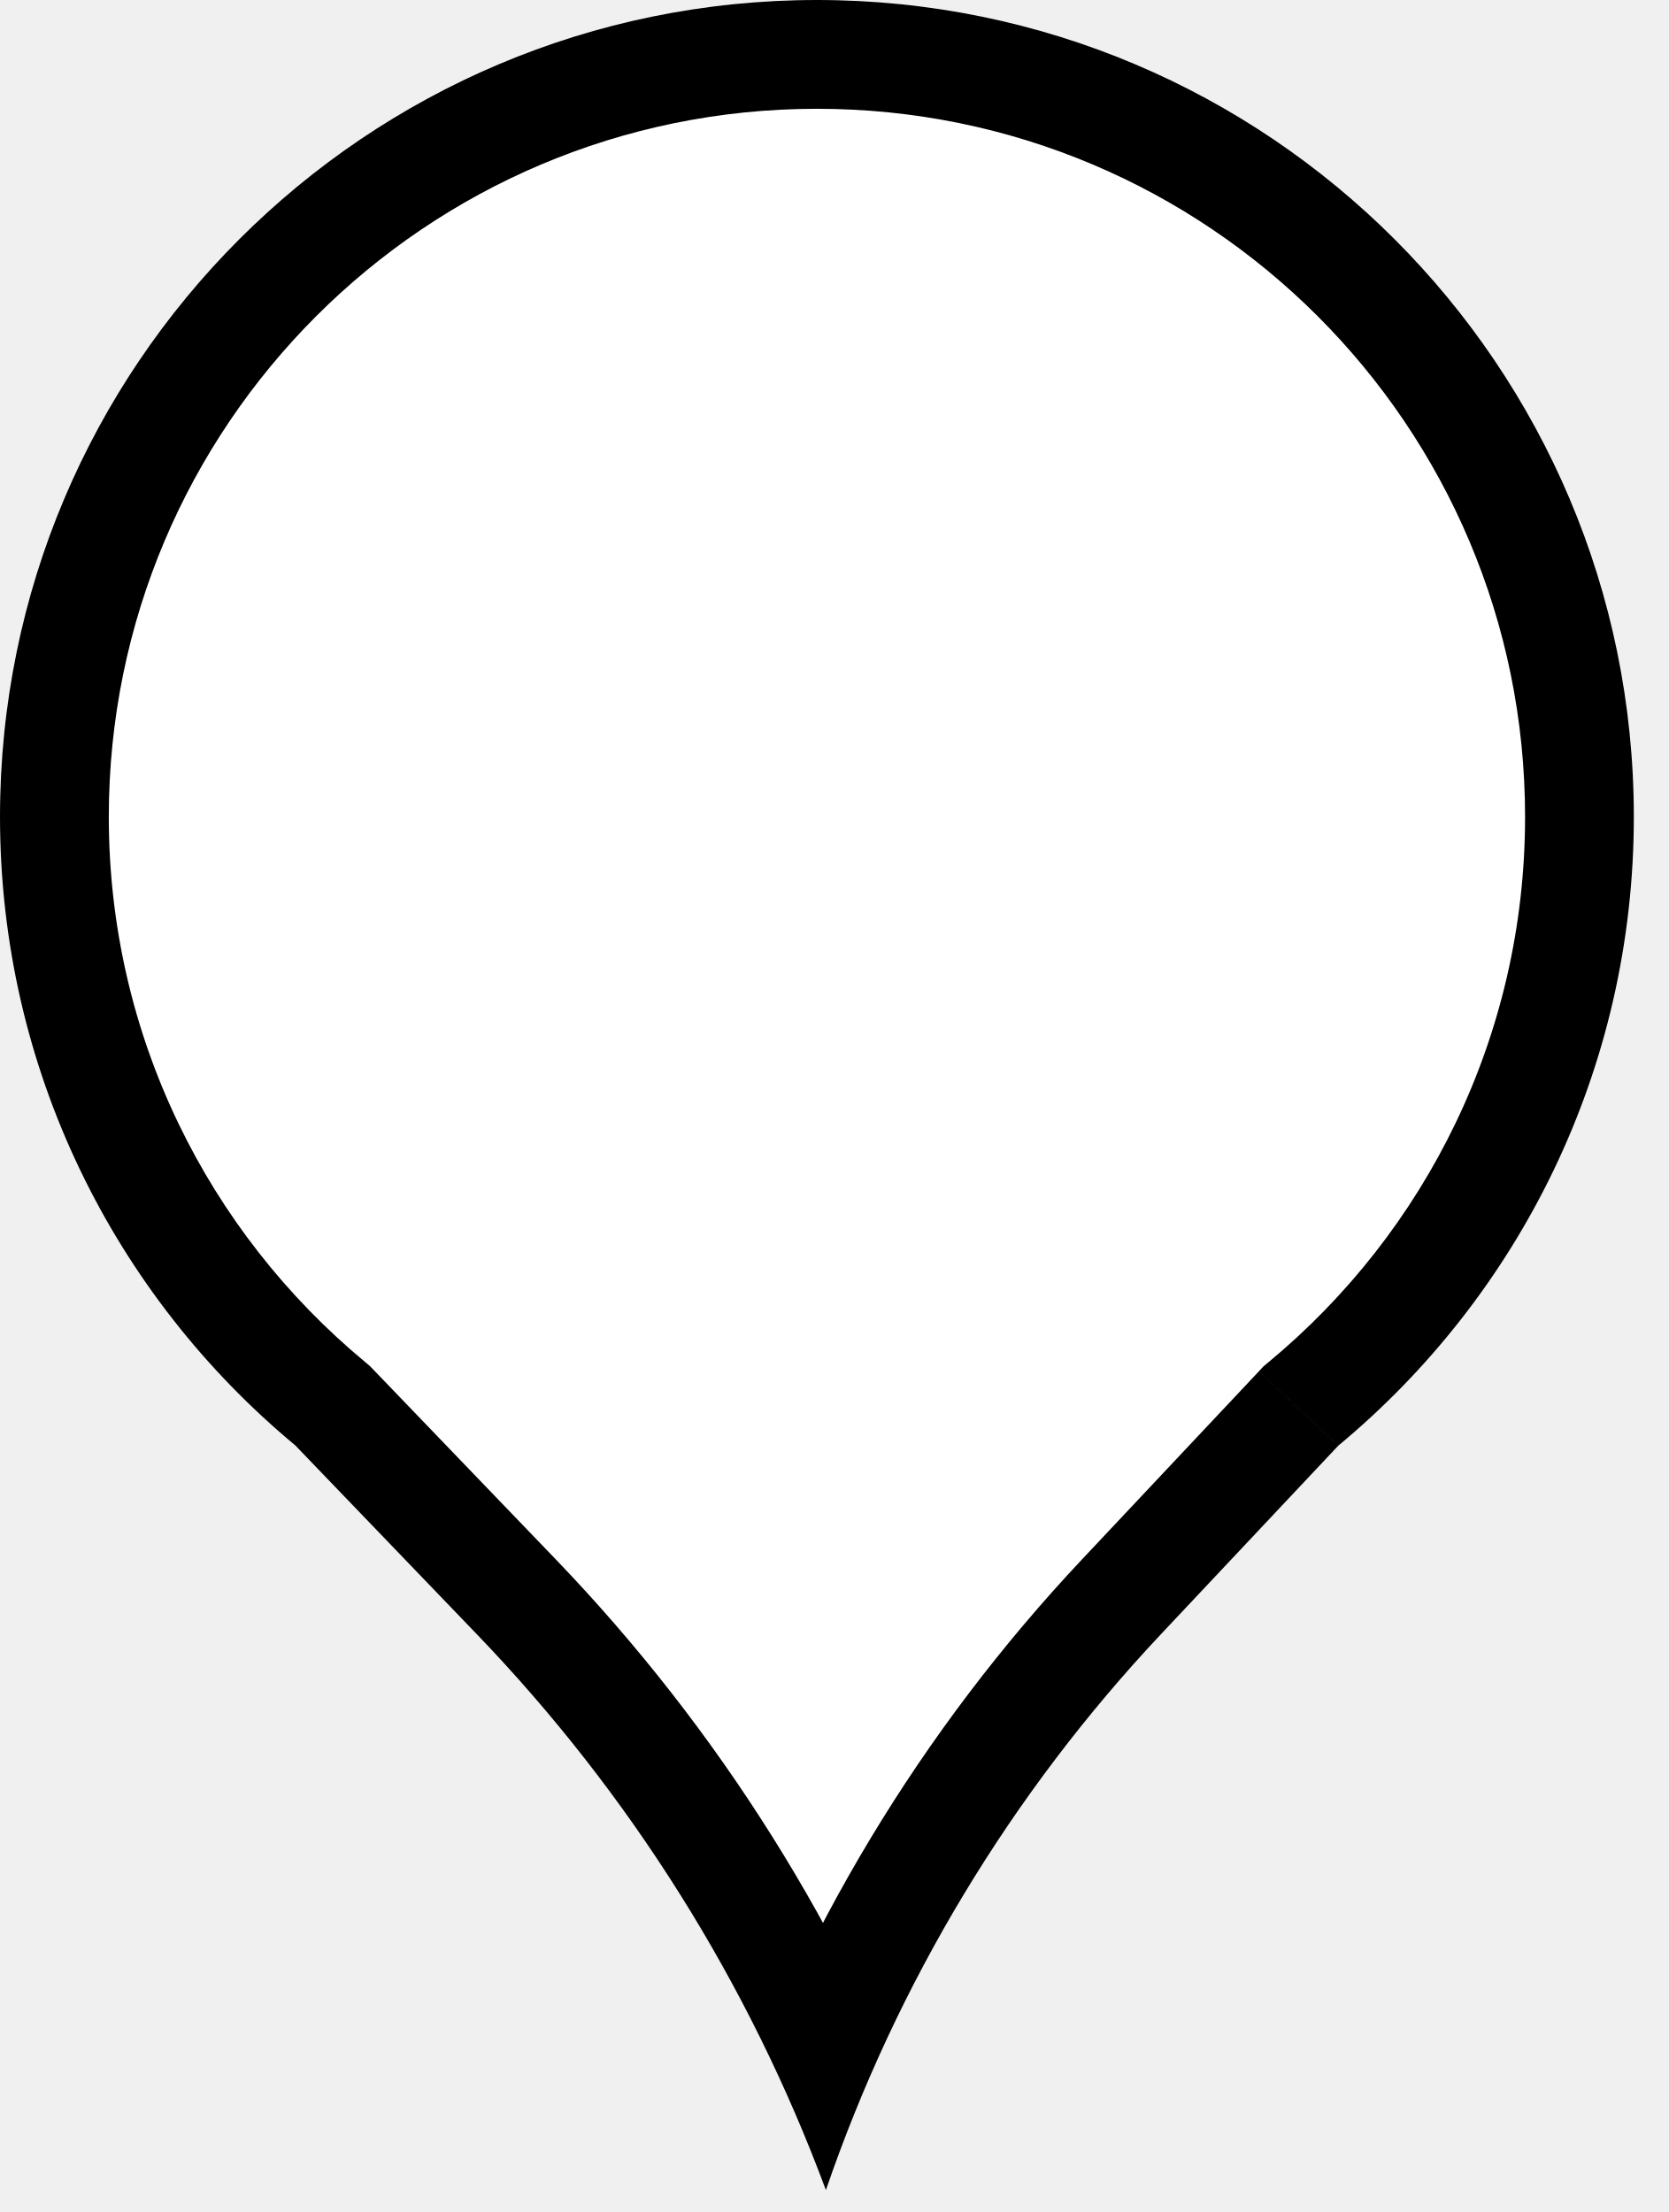
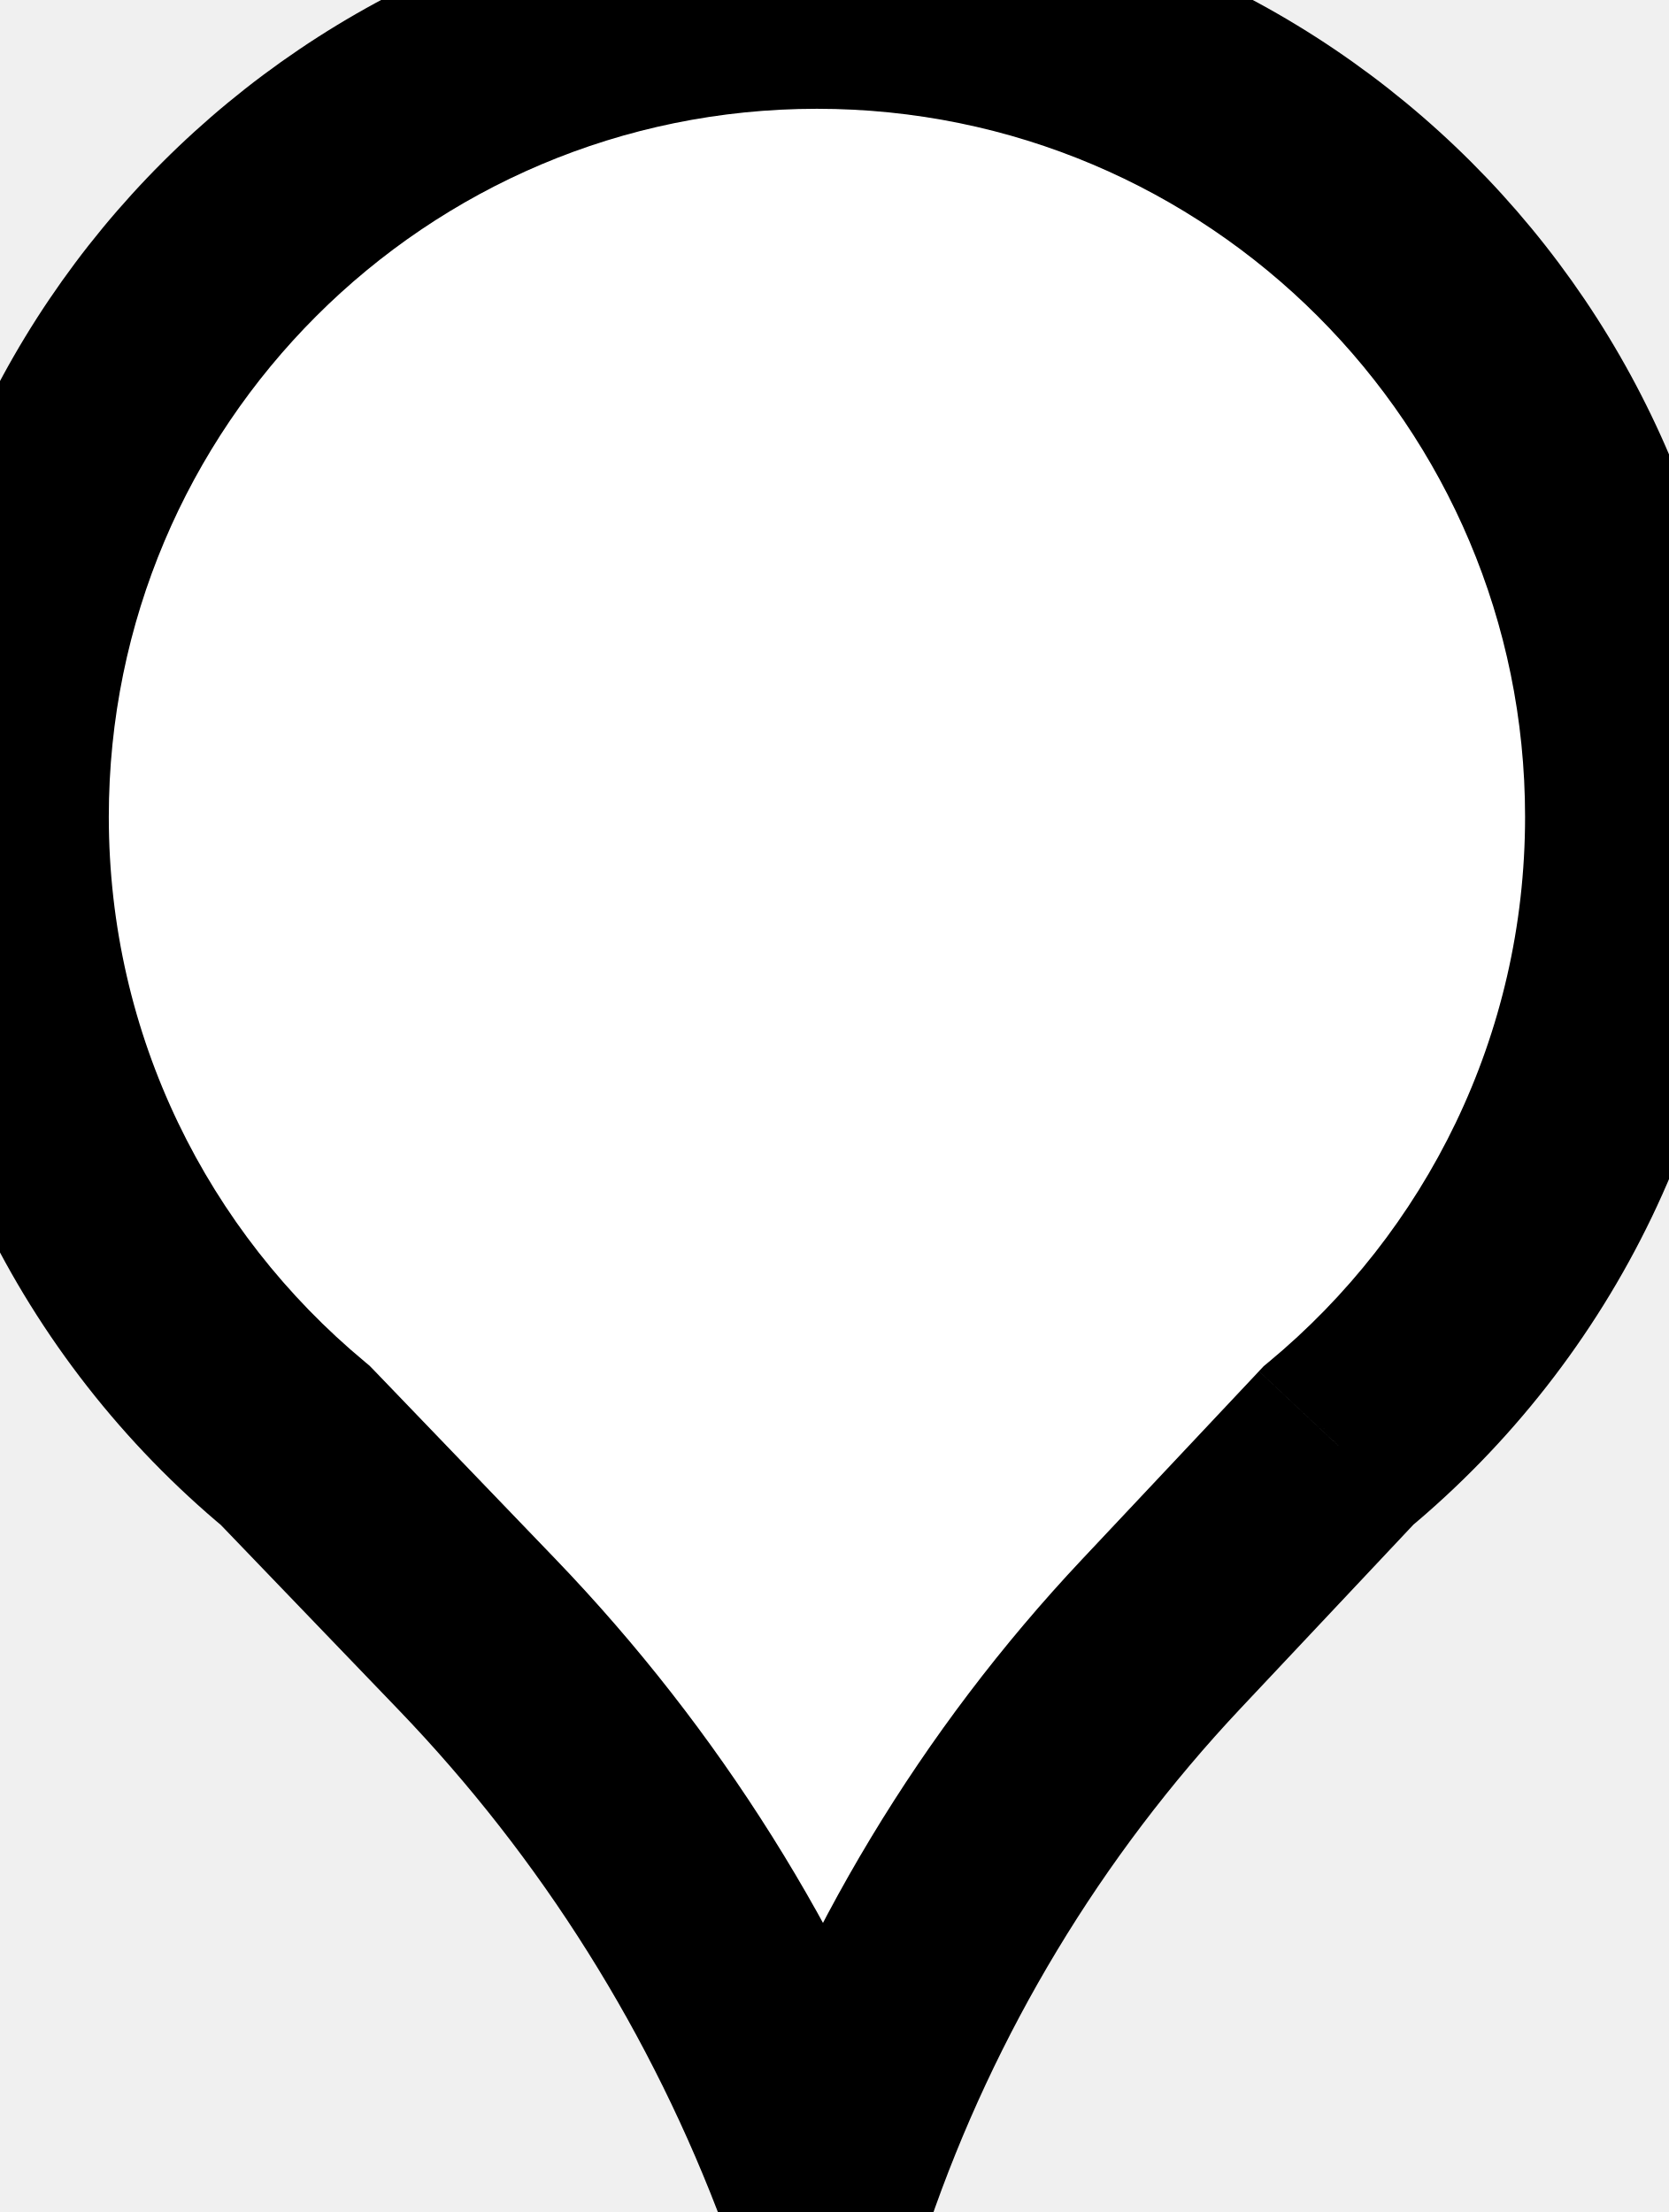
<svg xmlns="http://www.w3.org/2000/svg" width="46" height="61" fill="none">
-   <mask id="MASK_ID" fill="#fff">
+   <mask id="{{ map_container_id }}-{{ acteur.uuid }}" fill="#fff">
    <path fill-rule="evenodd" clip-rule="evenodd" d="M36.899 39.868c4.98-4.132 8.15-10.367 8.15-17.343C45.05 10.085 34.966 0 22.526 0 10.085 0 0 10.085 0 22.525c0 6.972 3.167 13.204 8.142 17.335l5.008 5.21a44.446 44.446 0 0 1 9.622 15.326 42.517 42.517 0 0 1 9.244-15.336l4.883-5.192Z" />
  </mask>
  <path fill-rule="evenodd" clip-rule="evenodd" d="M36.899 39.868c4.98-4.132 8.15-10.367 8.15-17.343C45.05 10.085 34.966 0 22.526 0 10.085 0 0 10.085 0 22.525c0 6.972 3.167 13.204 8.142 17.335l5.008 5.21a44.446 44.446 0 0 1 9.622 15.326 42.517 42.517 0 0 1 9.244-15.336l4.883-5.192Z" fill="#fff" />
-   <path d="m36.899 39.868-1.916-2.31-.143.12-.127.135 2.186 2.055ZM8.142 39.86l2.163-2.079-.117-.12-.13-.108-1.916 2.307Zm5.008 5.21-2.163 2.08 2.163-2.08Zm9.622 15.326-2.812 1.045 2.925 7.875 2.725-7.947-2.838-.973Zm9.244-15.336 2.186 2.055-2.186-2.055ZM42.05 22.525c0 6.046-2.745 11.448-7.067 15.034l3.832 4.617C44.45 37.5 48.05 30.431 48.05 22.525h-6ZM22.525 3C33.308 3 42.05 11.742 42.05 22.525h6C48.05 8.428 36.621-3 22.525-3v6ZM3 22.525C3 11.742 11.742 3 22.525 3v-6C8.428-3-3 8.428-3 22.525h6Zm7.059 15.028C5.74 33.967 3 28.567 3 22.525h-6C-3 30.426.594 37.49 6.225 42.168l3.834-4.615Zm-4.08 4.386 5.008 5.21 4.326-4.158-5.008-5.21-4.326 4.158Zm5.008 5.21a41.446 41.446 0 0 1 8.973 14.292l5.625-2.09a47.445 47.445 0 0 0-10.272-16.36l-4.326 4.158ZM25.61 61.37a39.518 39.518 0 0 1 8.592-14.254l-4.371-4.11a45.519 45.519 0 0 0-9.897 16.418l5.676 1.946Zm8.592-14.254 4.883-5.192-4.372-4.11-4.882 5.192 4.37 4.11Z" fill="currentColor" mask="url(#MASK_ID)" />
+   <path d="m36.899 39.868-1.916-2.31-.143.12-.127.135 2.186 2.055ZM8.142 39.86l2.163-2.079-.117-.12-.13-.108-1.916 2.307Zm5.008 5.21-2.163 2.08 2.163-2.08Zm9.622 15.326-2.812 1.045 2.925 7.875 2.725-7.947-2.838-.973Zm9.244-15.336 2.186 2.055-2.186-2.055ZM42.05 22.525c0 6.046-2.745 11.448-7.067 15.034l3.832 4.617C44.45 37.5 48.05 30.431 48.05 22.525h-6ZM22.525 3C33.308 3 42.05 11.742 42.05 22.525h6C48.05 8.428 36.621-3 22.525-3v6ZM3 22.525C3 11.742 11.742 3 22.525 3v-6C8.428-3-3 8.428-3 22.525h6Zm7.059 15.028C5.74 33.967 3 28.567 3 22.525h-6C-3 30.426.594 37.49 6.225 42.168l3.834-4.615Zm-4.08 4.386 5.008 5.21 4.326-4.158-5.008-5.21-4.326 4.158Zm5.008 5.21a41.446 41.446 0 0 1 8.973 14.292l5.625-2.09a47.445 47.445 0 0 0-10.272-16.36l-4.326 4.158ZM25.61 61.37a39.518 39.518 0 0 1 8.592-14.254l-4.371-4.11a45.519 45.519 0 0 0-9.897 16.418l5.676 1.946Zm8.592-14.254 4.883-5.192-4.372-4.11-4.882 5.192 4.37 4.11Z" fill="currentColor" mask="url(#{{ map_container_id }}-{{ acteur.uuid }})" />
</svg>
